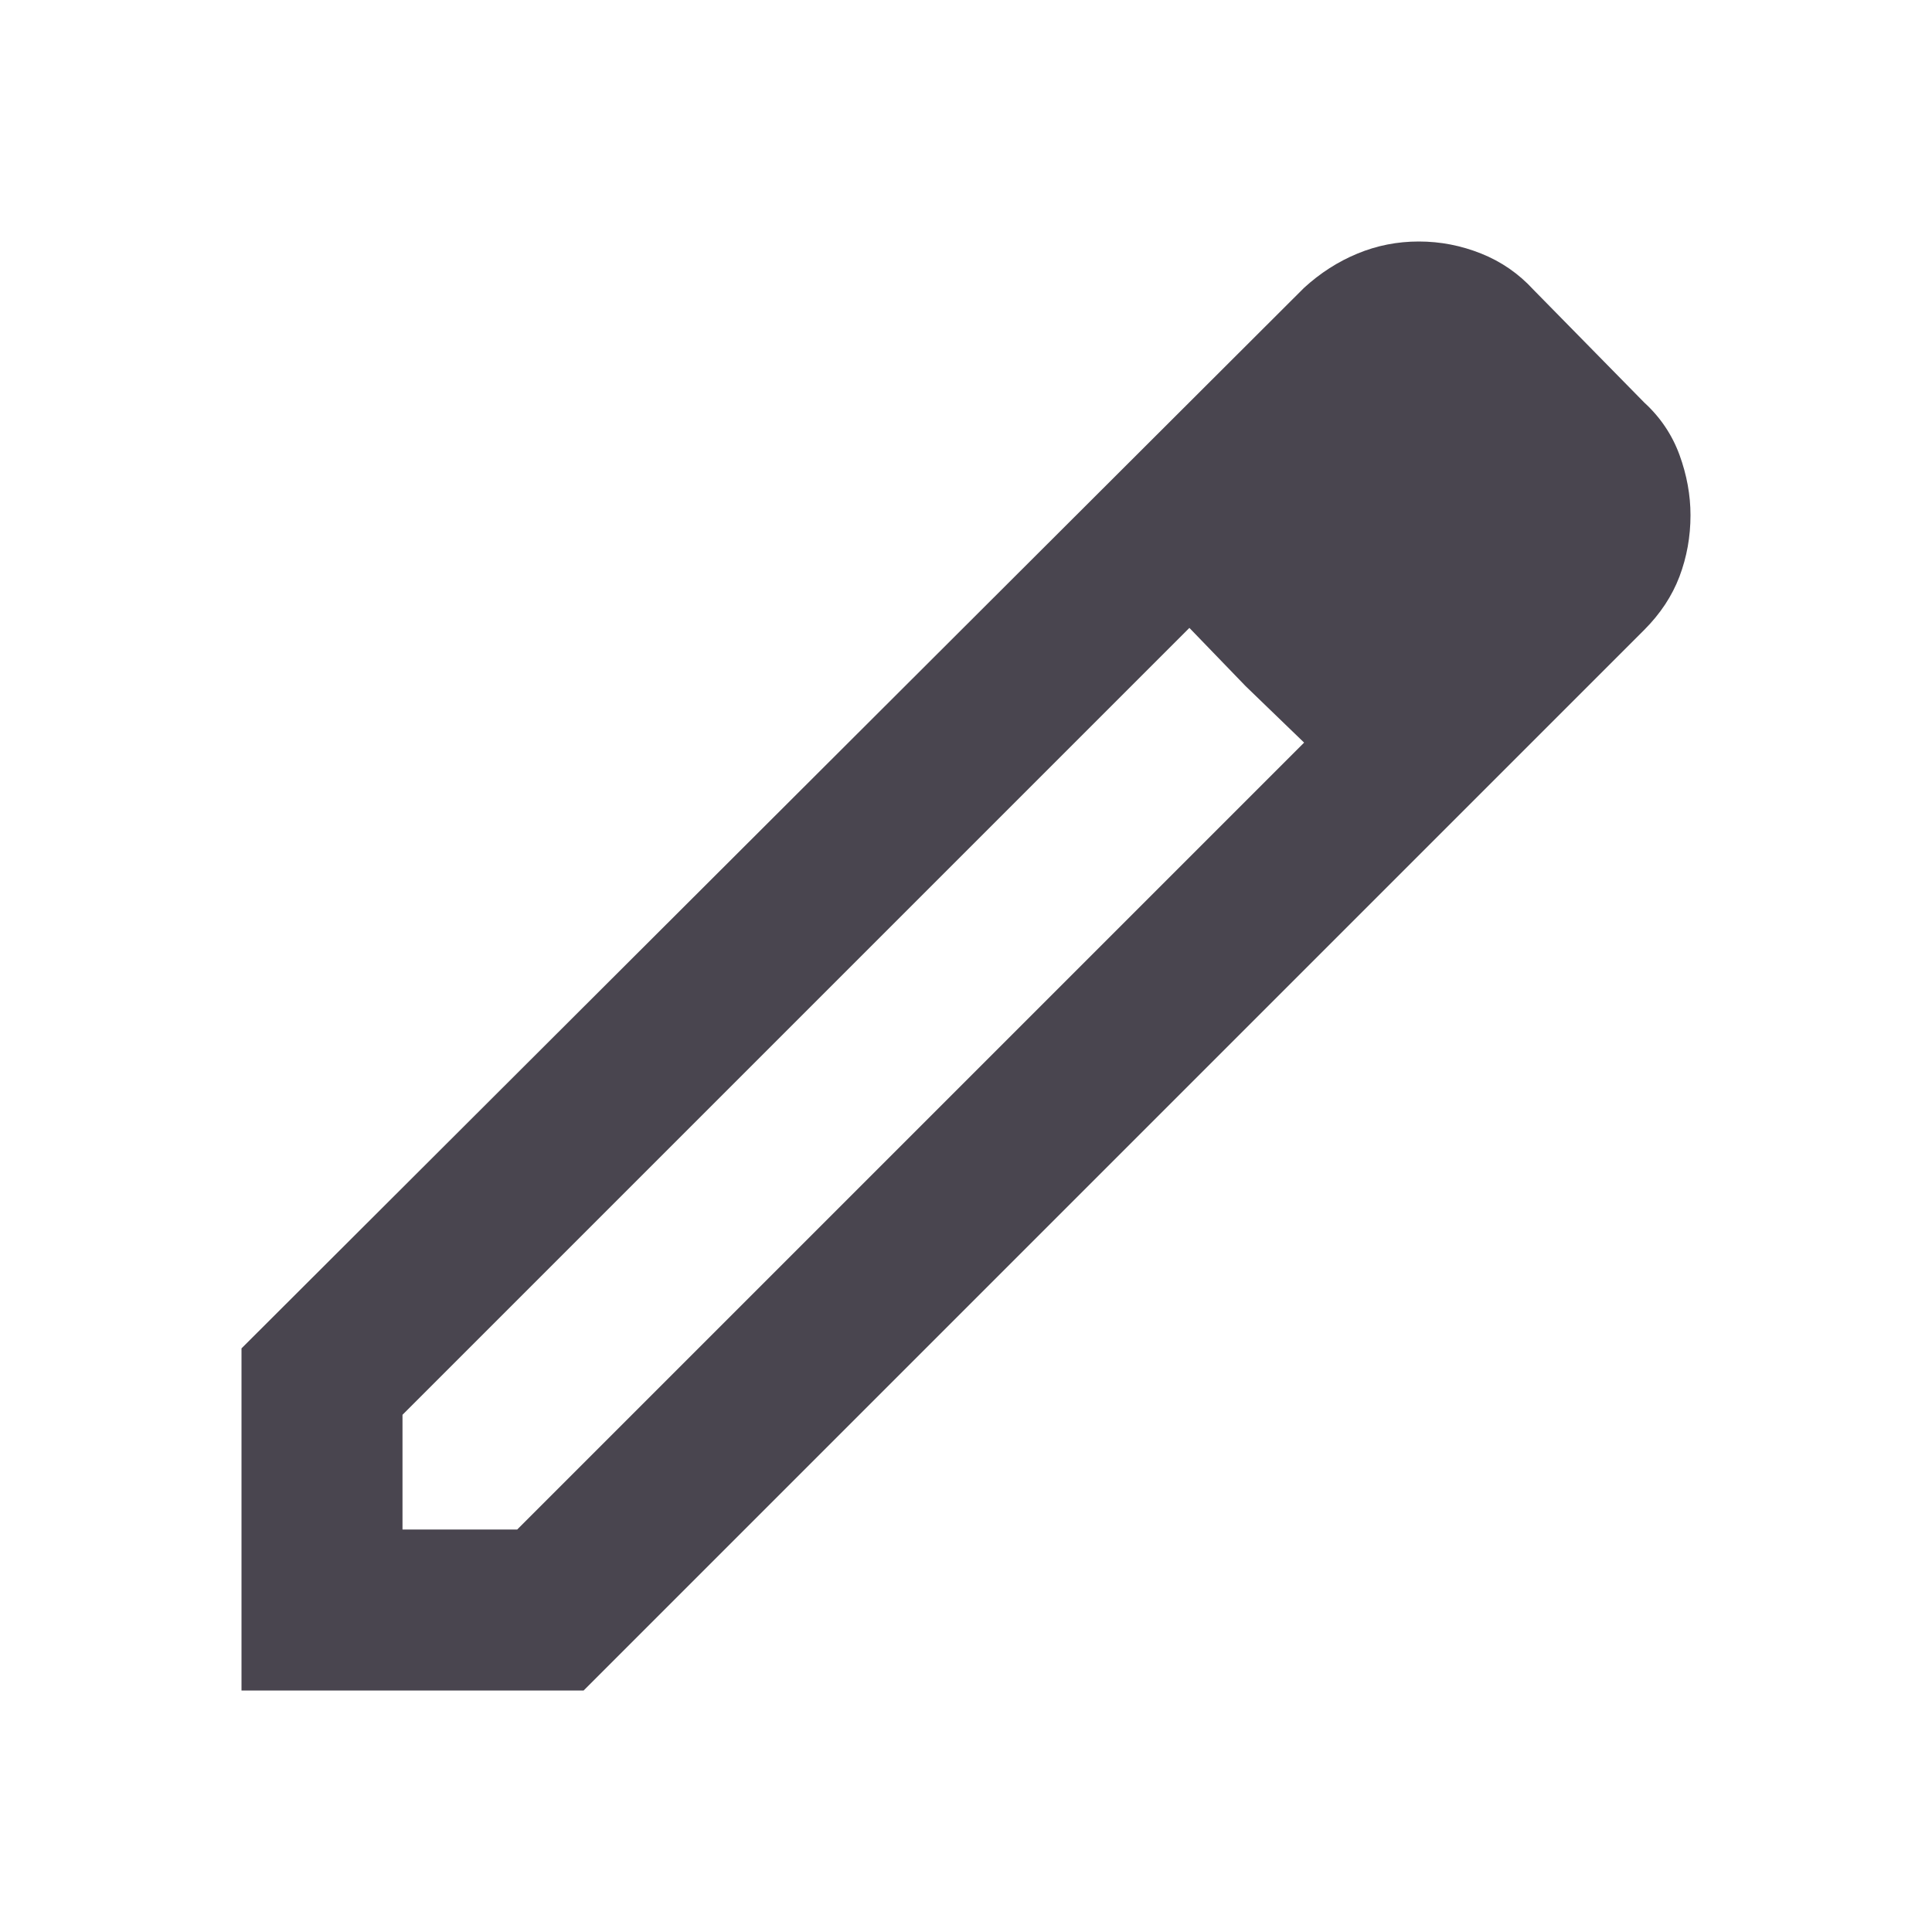
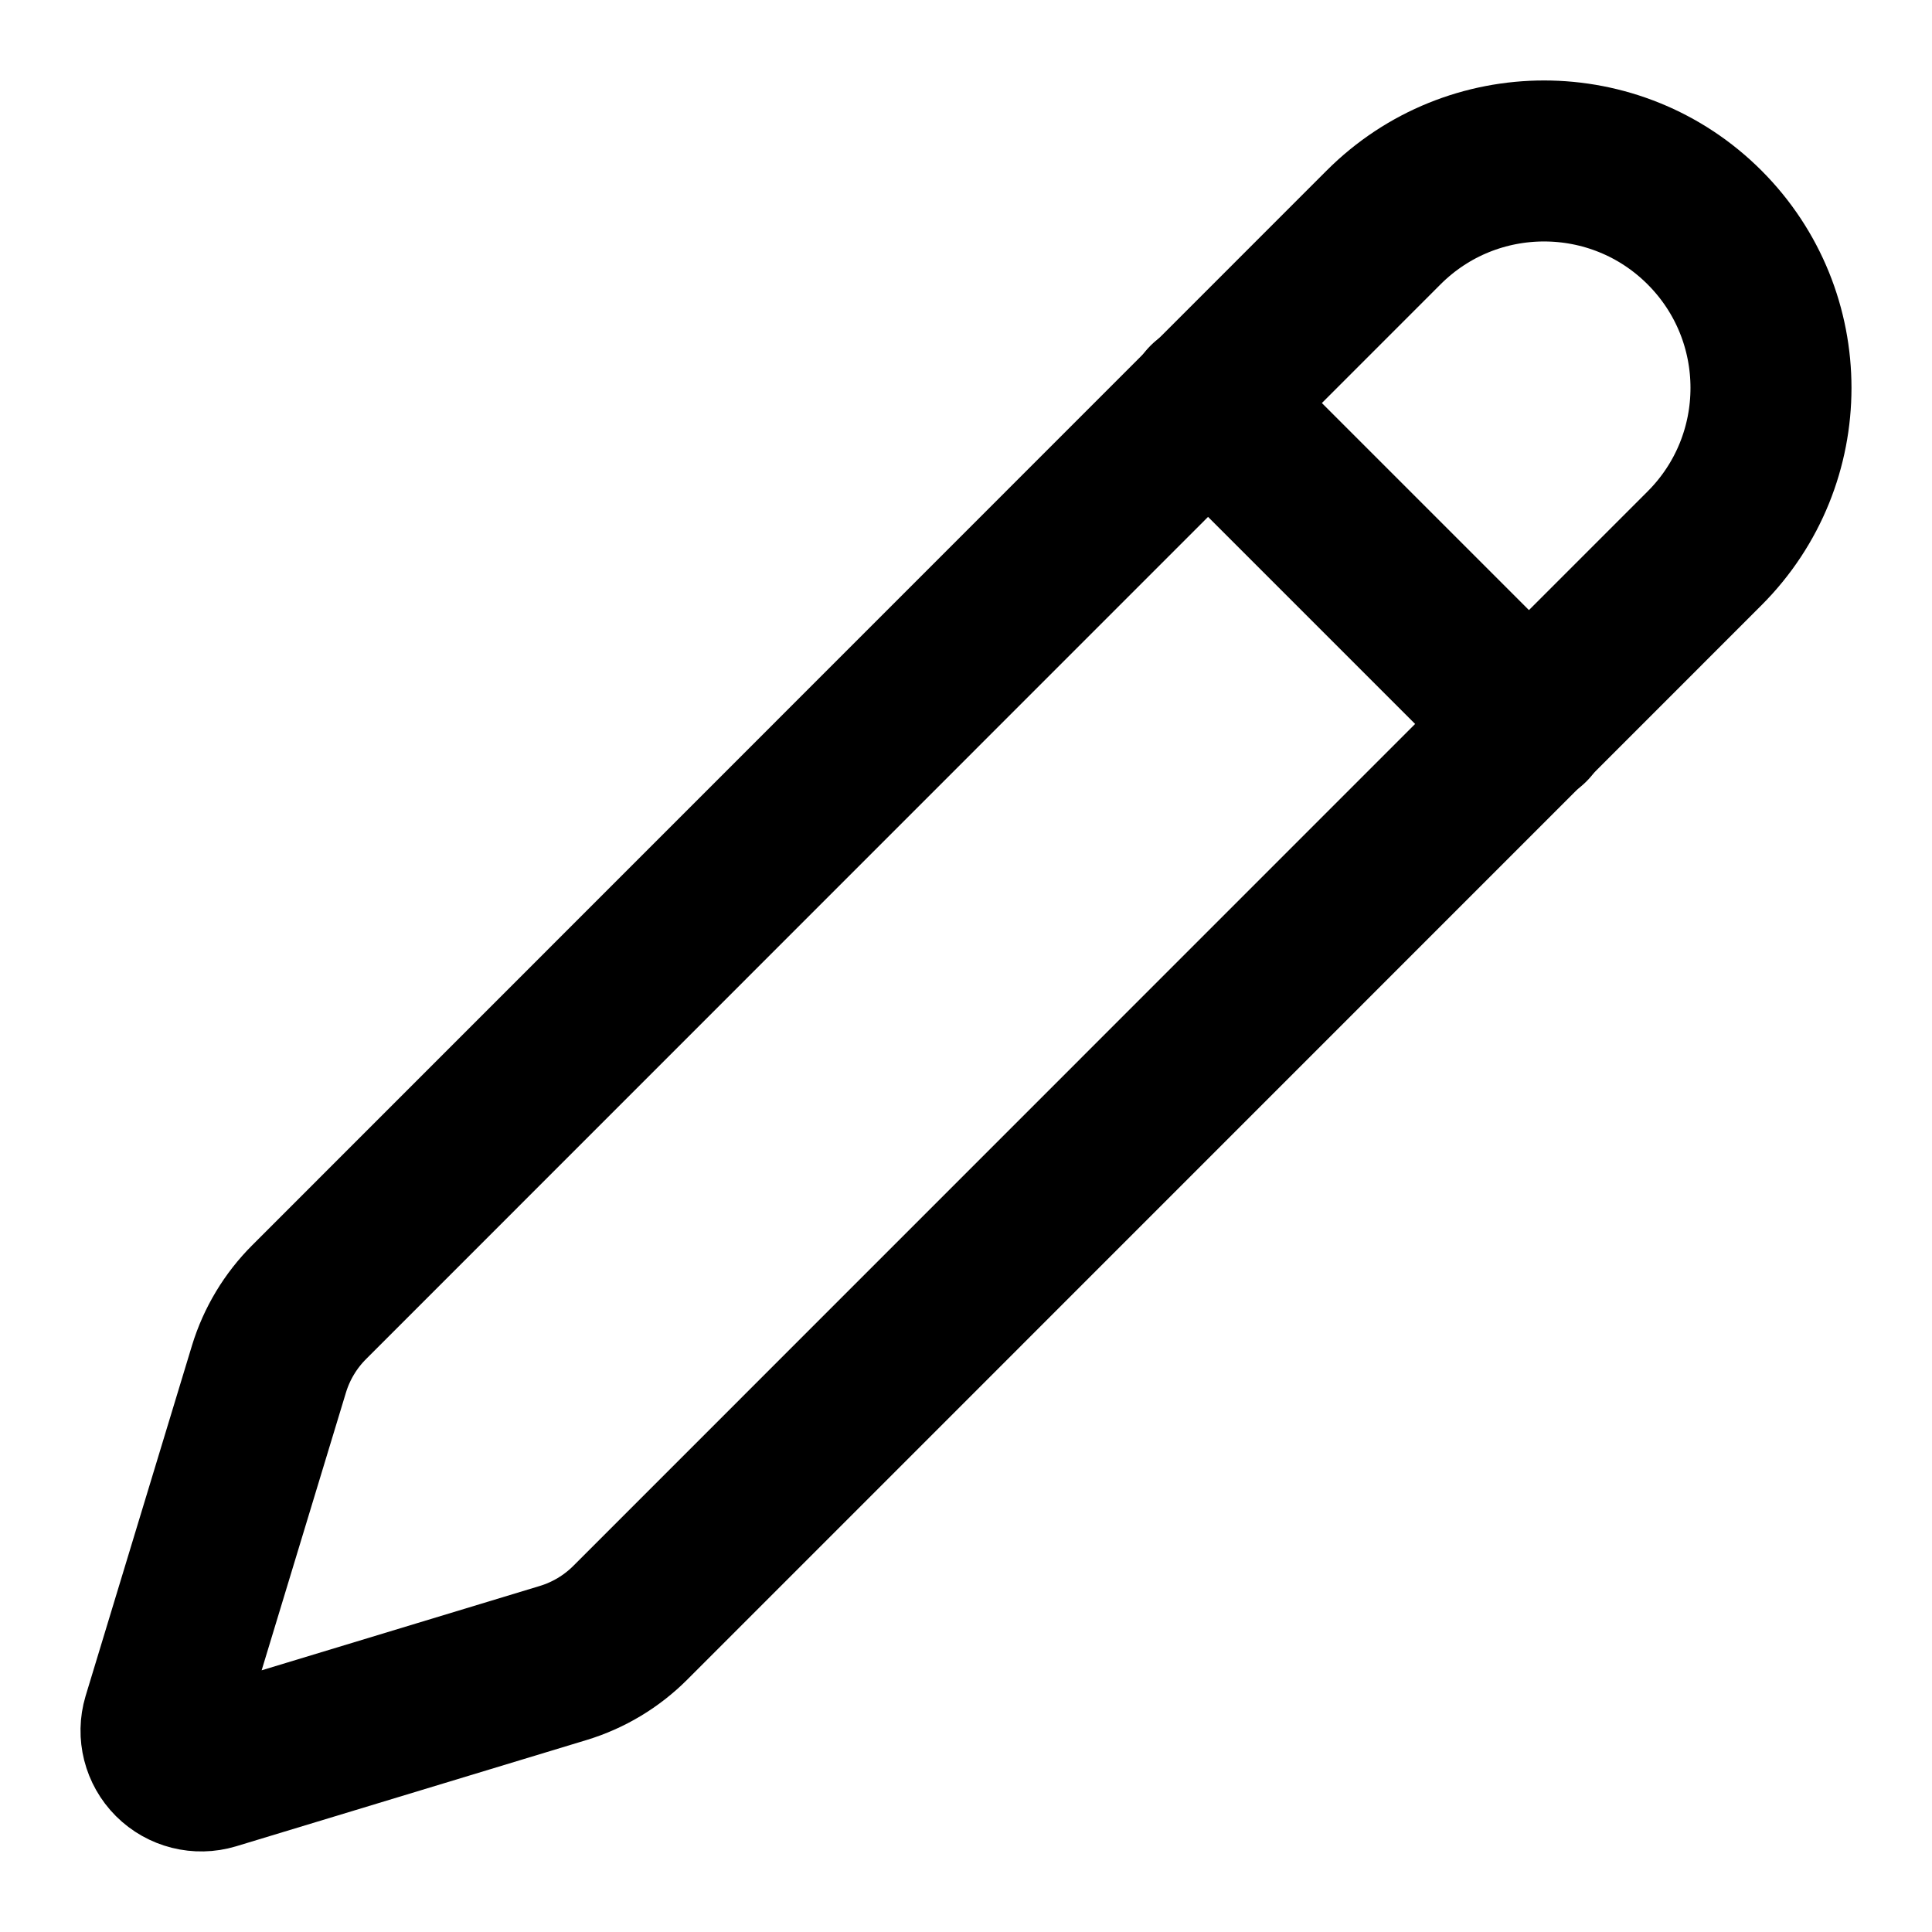
- <svg xmlns="http://www.w3.org/2000/svg" width="24" height="24" viewBox="0 0 24 24" fill="none">
-   <path d="M5 19H6.425L16.2 9.225L14.775 7.8L5 17.575V19ZM3 21V16.75L16.2 3.575C16.4 3.392 16.621 3.25 16.863 3.15C17.104 3.05 17.358 3 17.625 3C17.892 3 18.15 3.05 18.4 3.15C18.65 3.25 18.867 3.4 19.05 3.6L20.425 5C20.625 5.183 20.771 5.4 20.863 5.65C20.954 5.9 21 6.15 21 6.4C21 6.667 20.954 6.921 20.863 7.162C20.771 7.404 20.625 7.625 20.425 7.825L7.25 21H3ZM15.475 8.525L14.775 7.8L16.2 9.225L15.475 8.525Z" fill="#49454F" />
+ <svg xmlns="http://www.w3.org/2000/svg" width="24" height="24" viewBox="0 0 24 24" fill="none" stroke="#000000" stroke-width="2" stroke-linecap="round" stroke-linejoin="round" class="lucide lucide-pencil-icon lucide-pencil">
+   <path d="M21.174 6.812a1 1 0 0 0-3.986-3.987L3.842 16.174a2 2 0 0 0-.5.83l-1.321 4.352a.5.5 0 0 0 .623.622l4.353-1.32a2 2 0 0 0 .83-.497z" />
+   <path d="m15 5 4 4" />
</svg>
